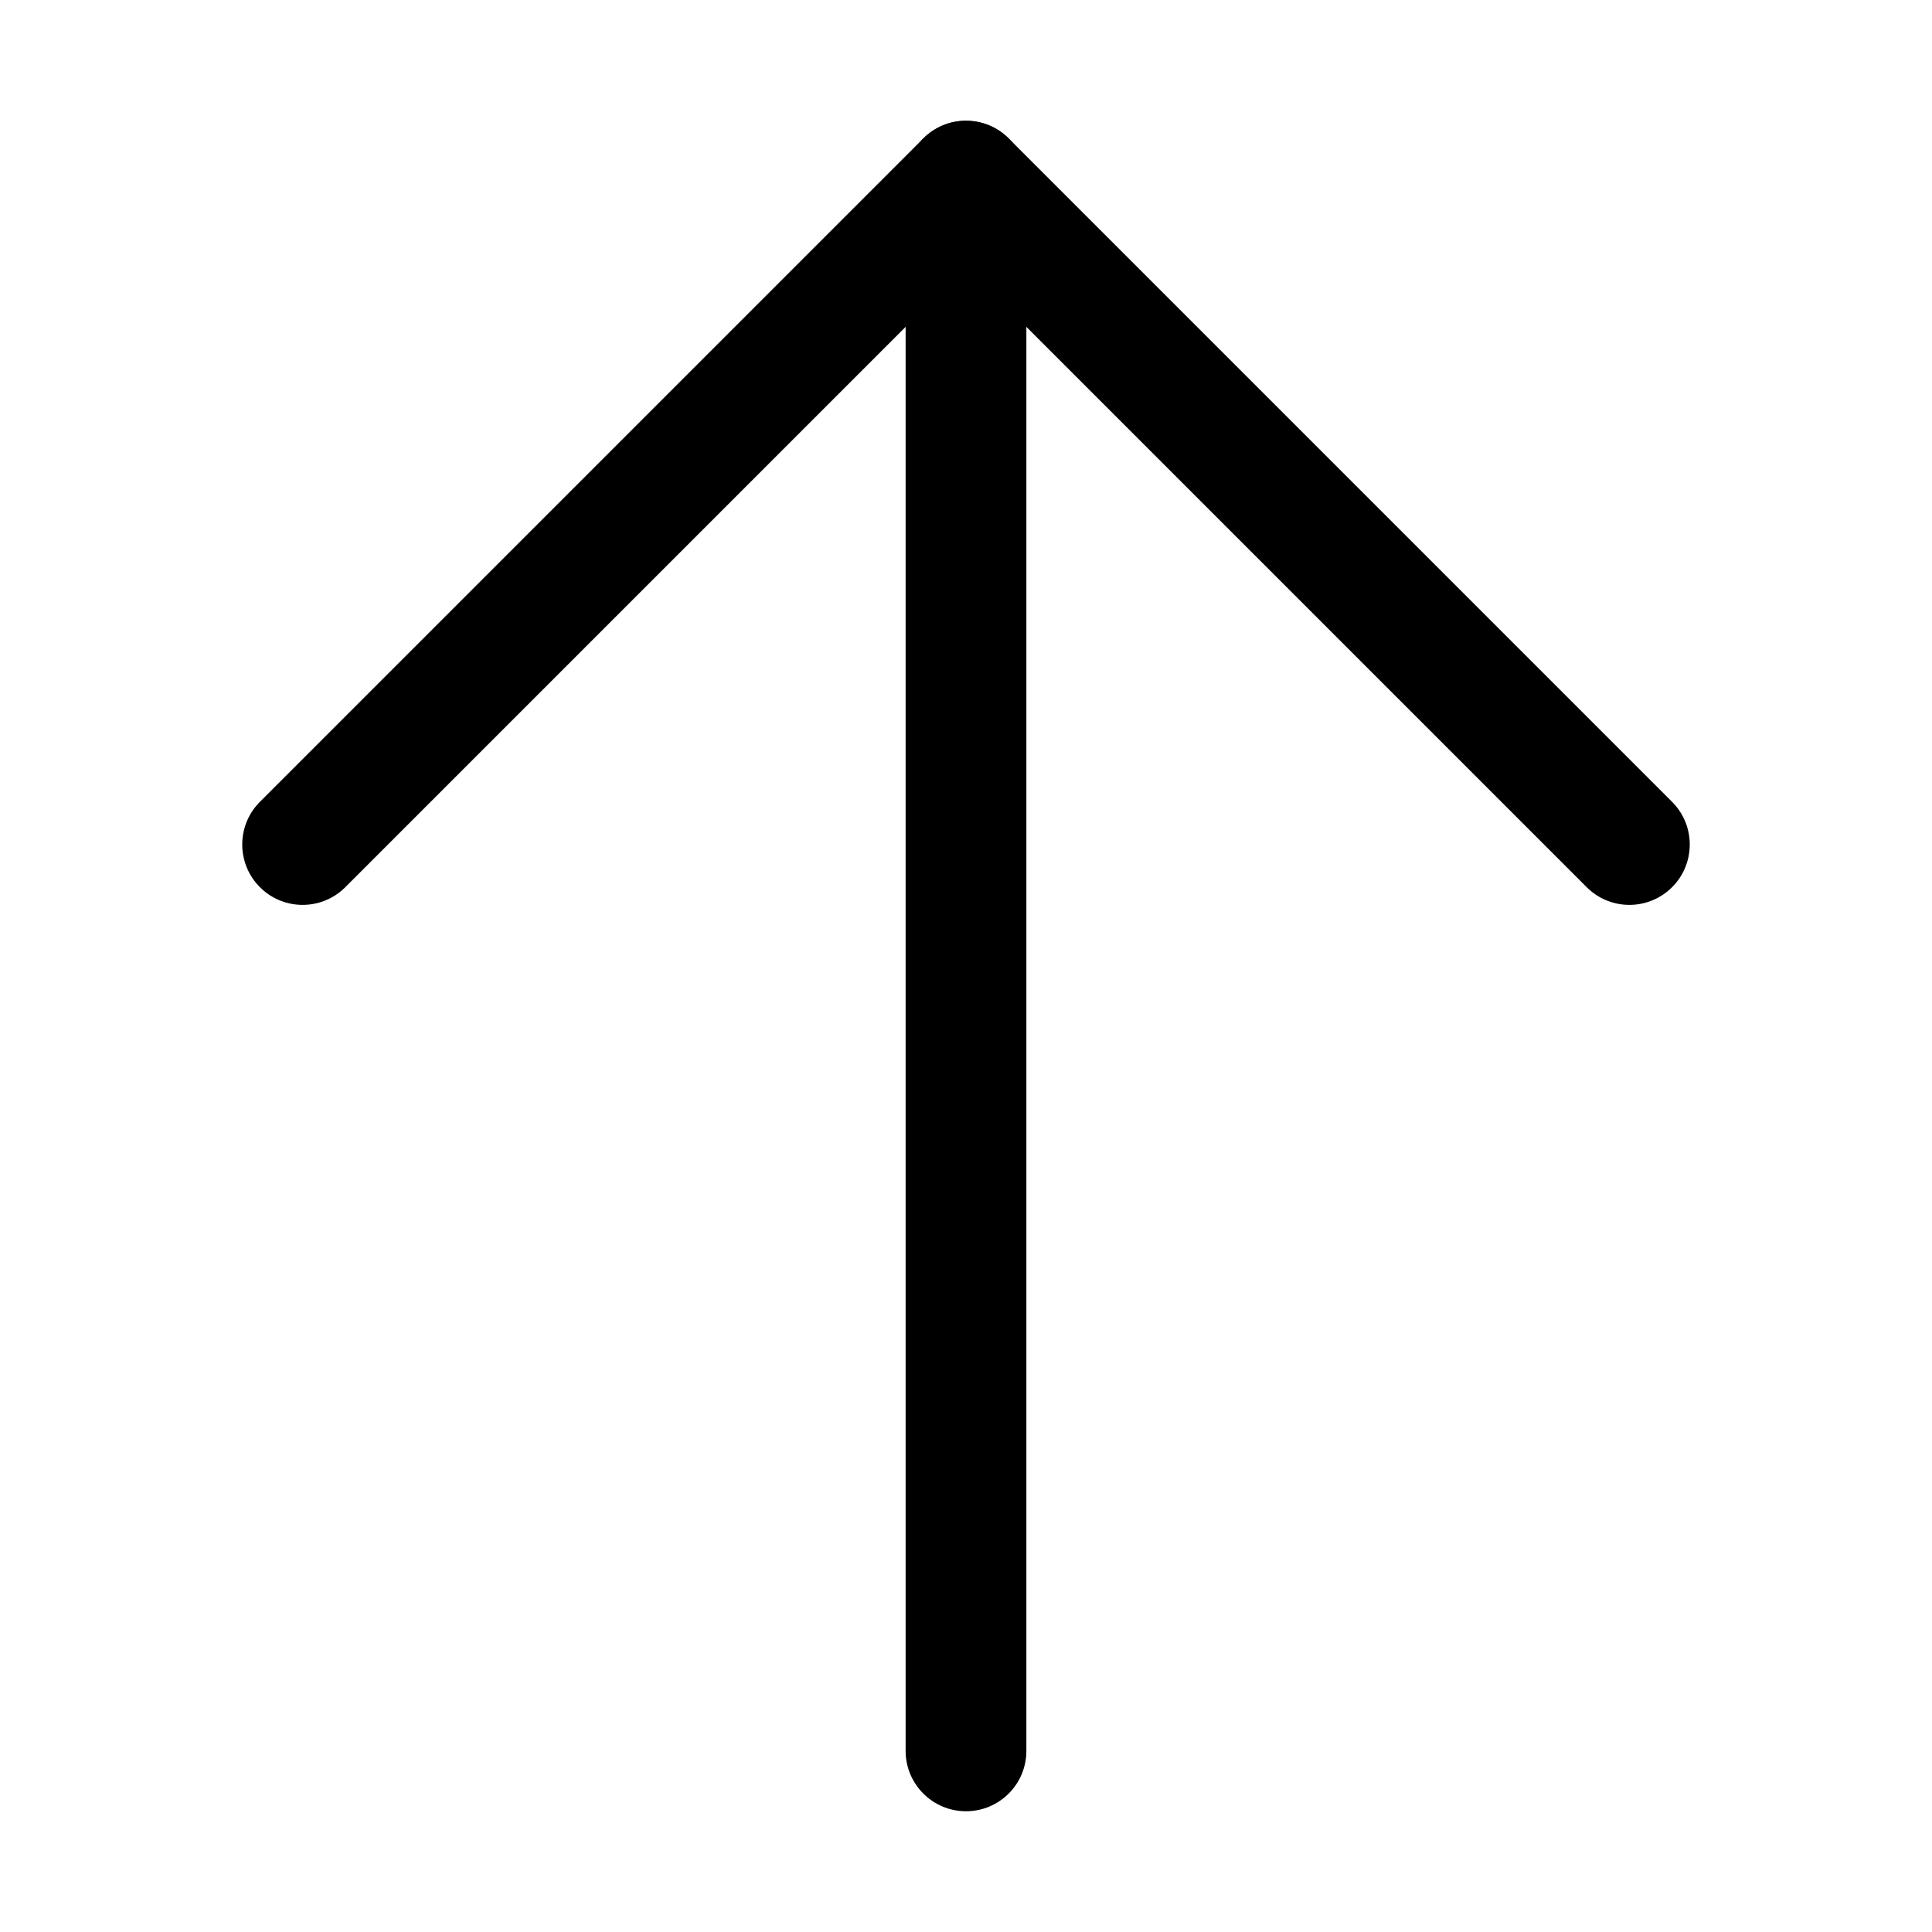
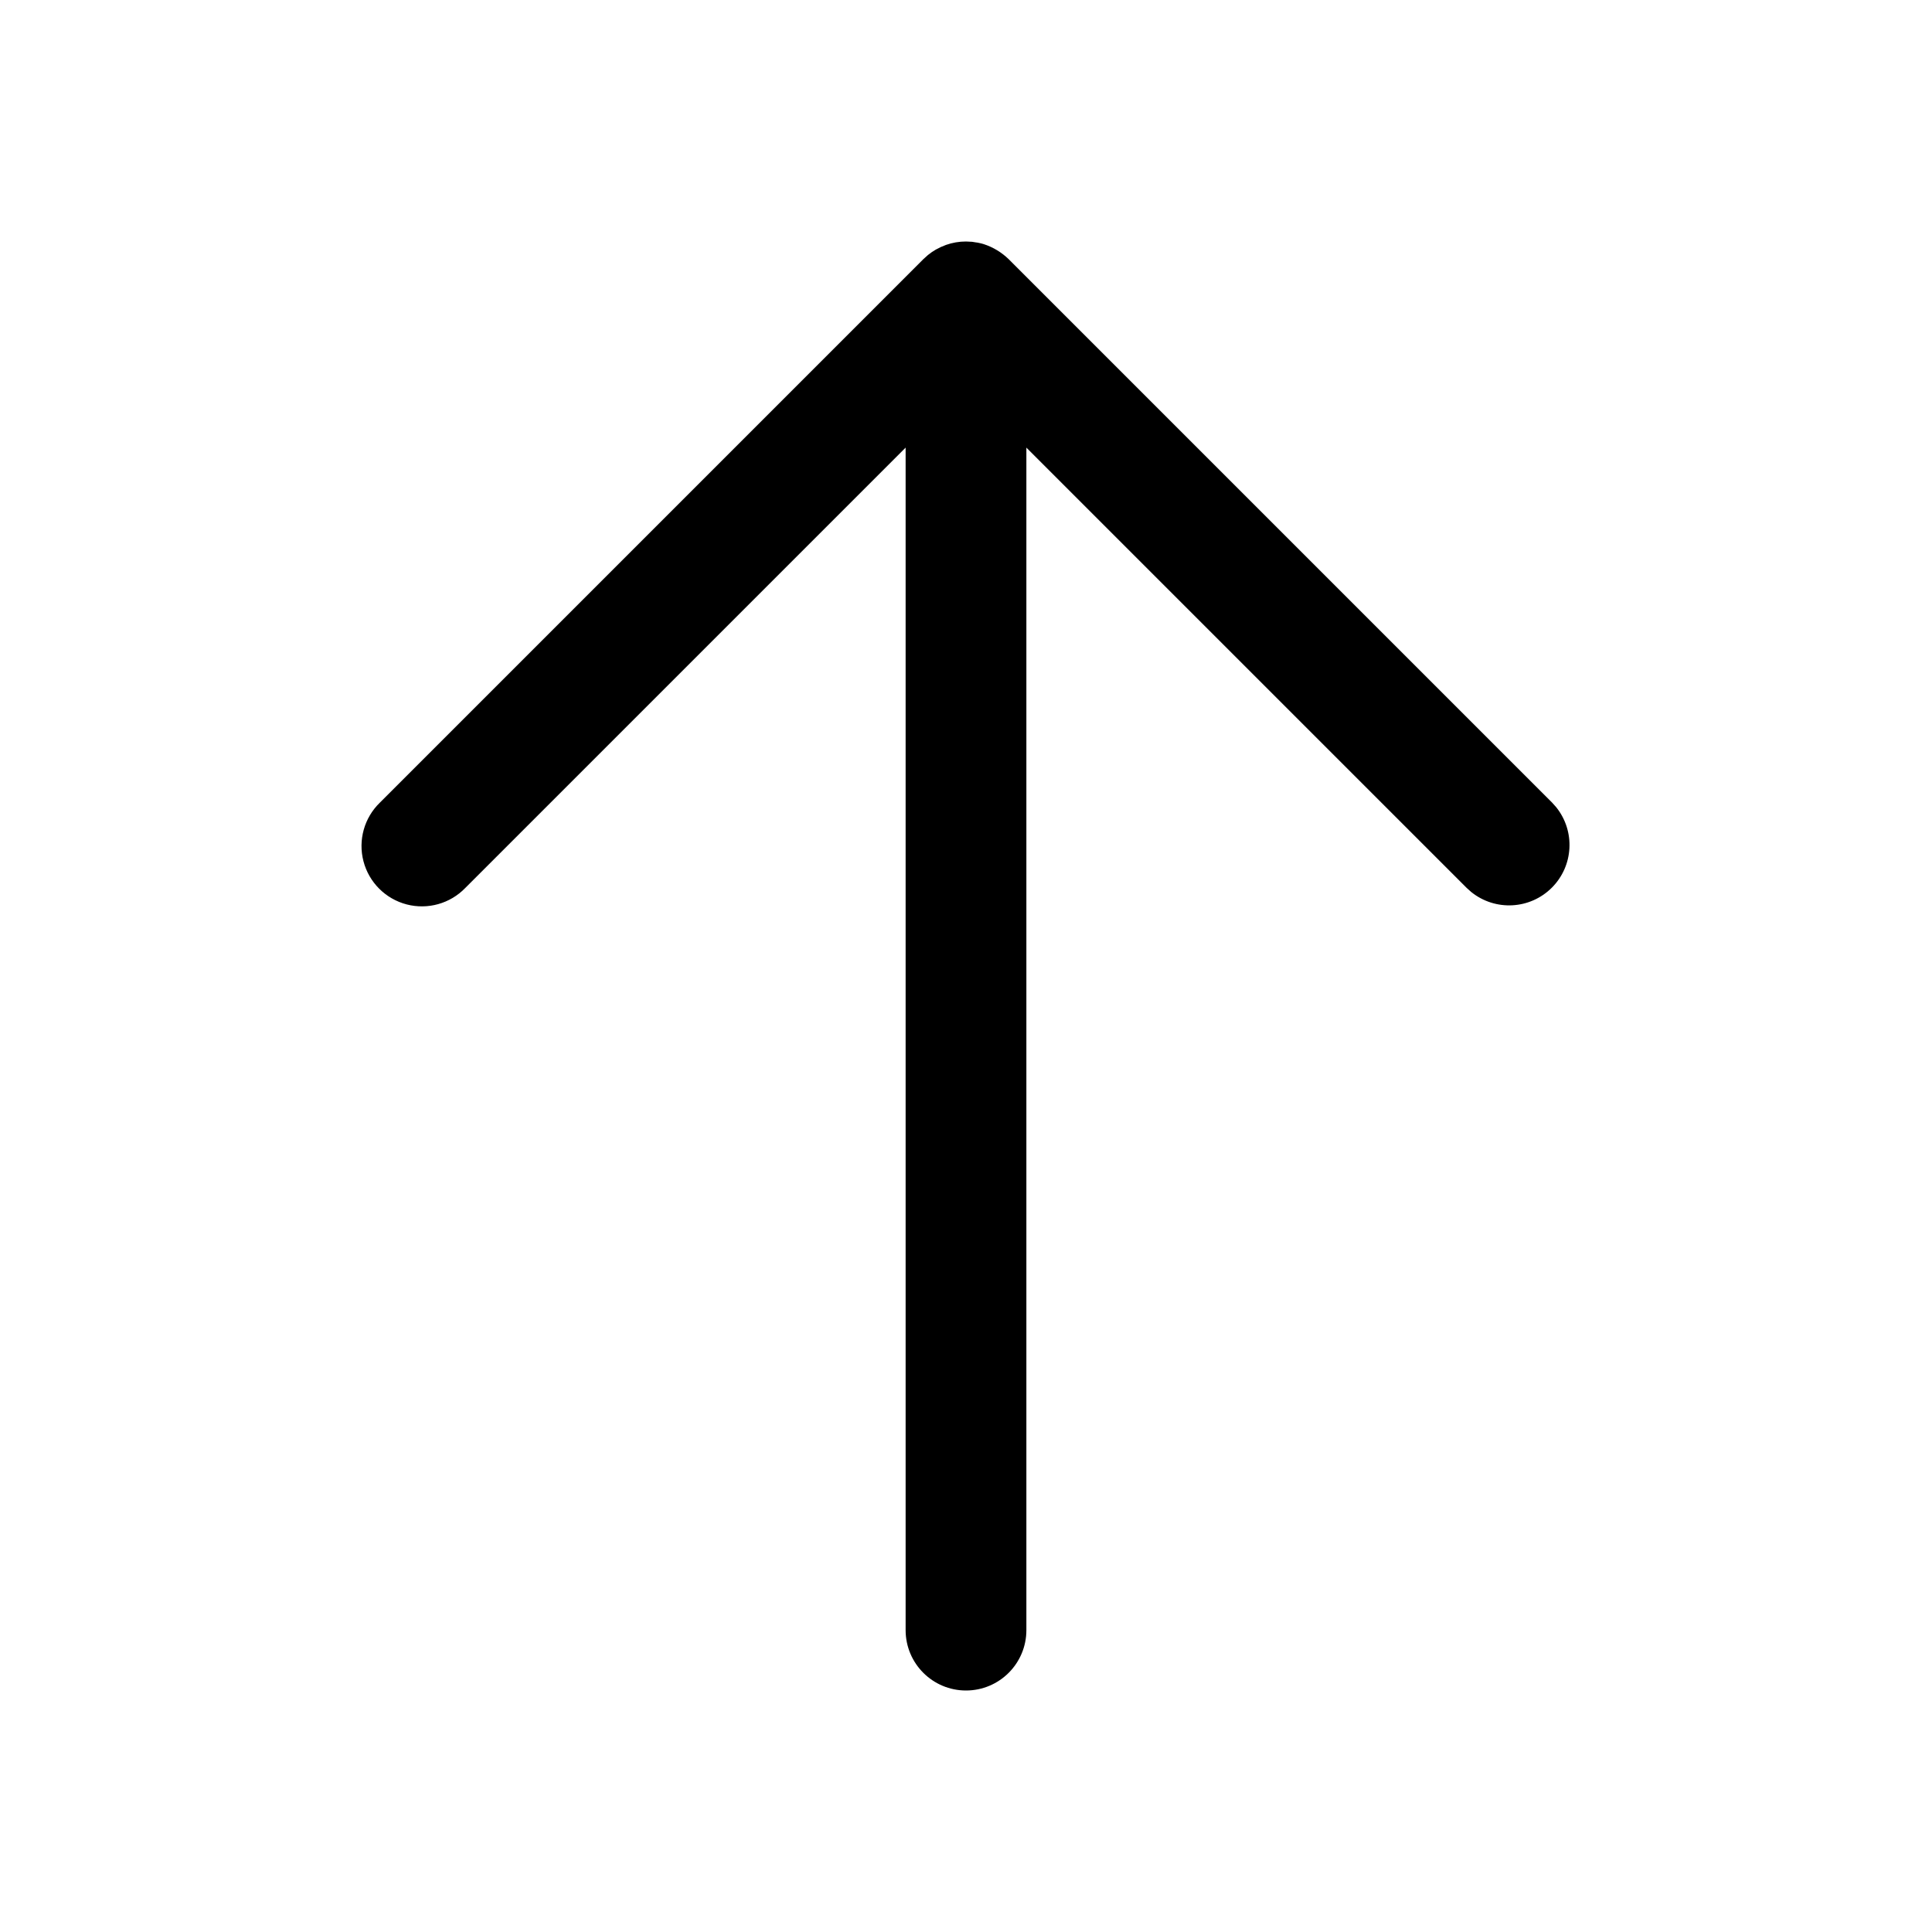
<svg xmlns="http://www.w3.org/2000/svg" width="32" height="32" fill="currentColor" viewBox="0 0 32 32">
-   <path fill-rule="evenodd" d="M15.293 2.293a1 1 0 0 1 1.414 0l11 11a1 1 0 0 1-1.414 1.414L16 4.414 5.707 14.707a1 1 0 0 1-1.414-1.414l11-11Z" clip-rule="evenodd" />
-   <path fill-rule="evenodd" d="M16 2a1 1 0 0 1 1 1v26a1 1 0 1 1-2 0V3a1 1 0 0 1 1-1Z" clip-rule="evenodd" />
+   <path d="m16 4 .102.005a.617.617 0 0 1 .062.01c.011.002.023.002.034.005l.032.007c.022.005.044.01.065.017a1.068 1.068 0 0 1 .412.249l9 9 .068.076a1 1 0 0 1-1.406 1.406l-.076-.068L17 7.414V27a1 1 0 0 1-2 0V7.414l-7.293 7.293a1 1 0 1 1-1.414-1.414l9-9 .073-.066.006-.005a1 1 0 0 1 .128-.088l.012-.006a.995.995 0 0 1 .146-.067l.009-.004A.994.994 0 0 1 16 4Z" />
</svg>
